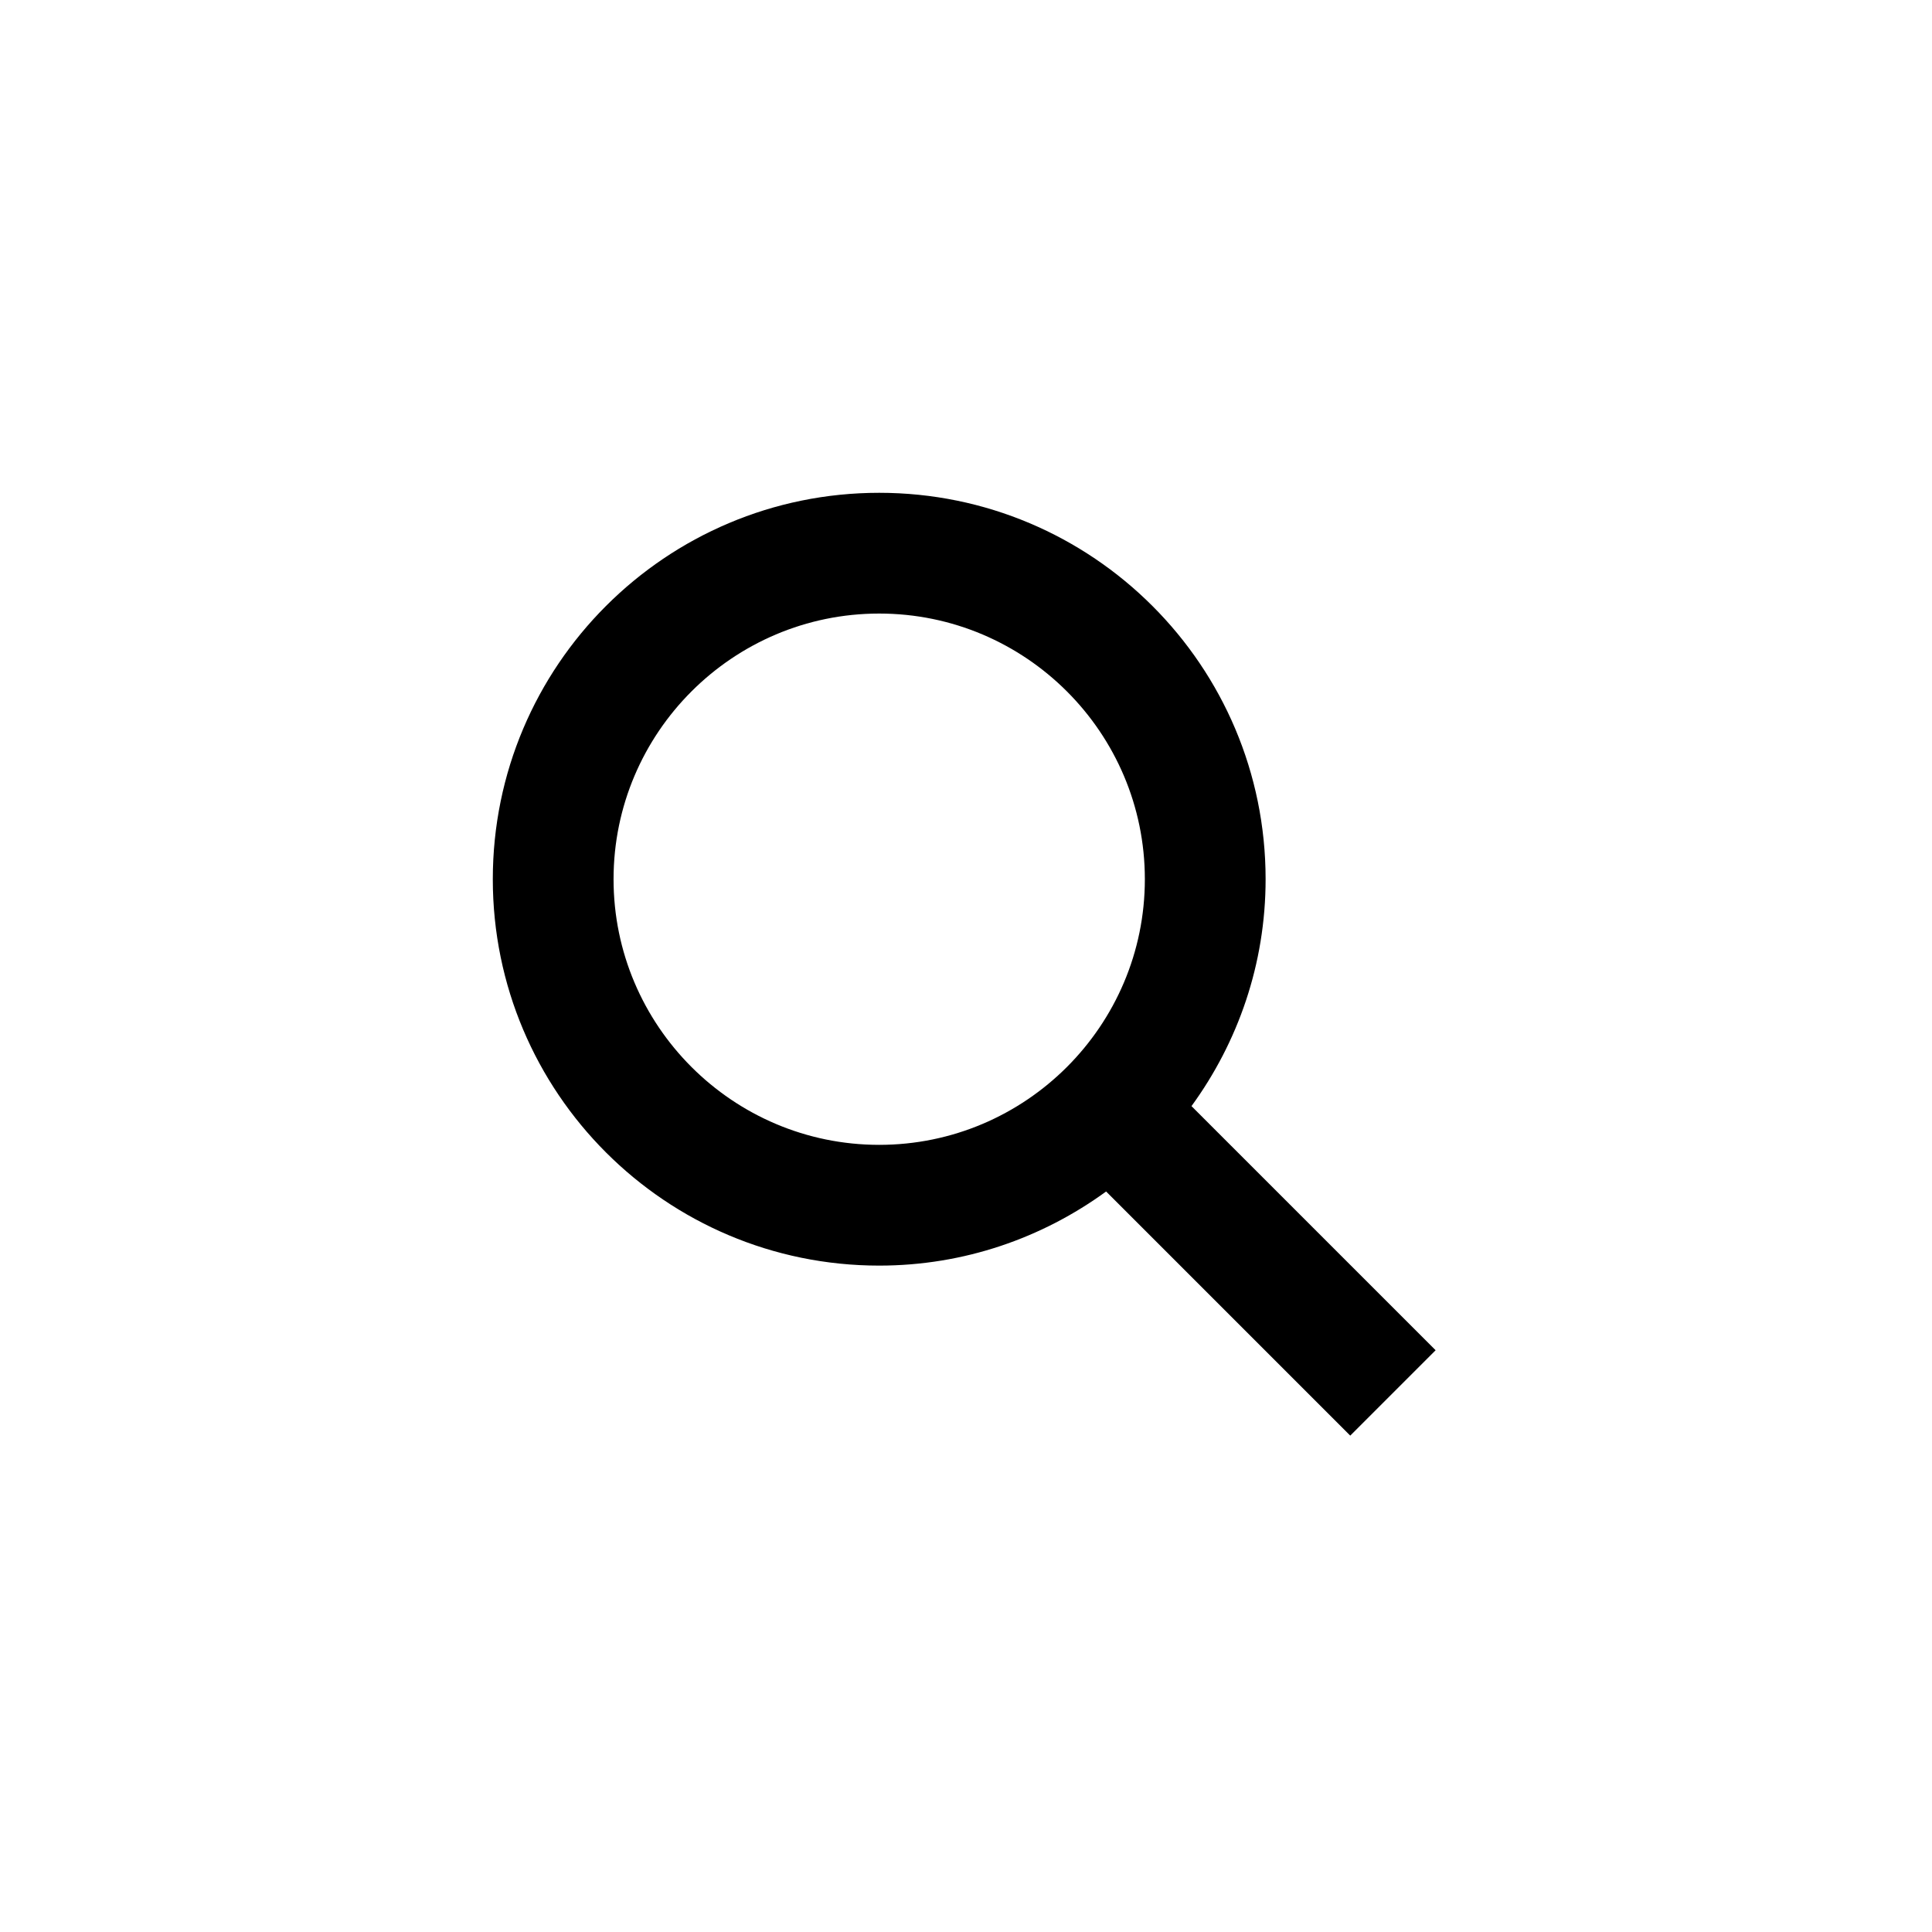
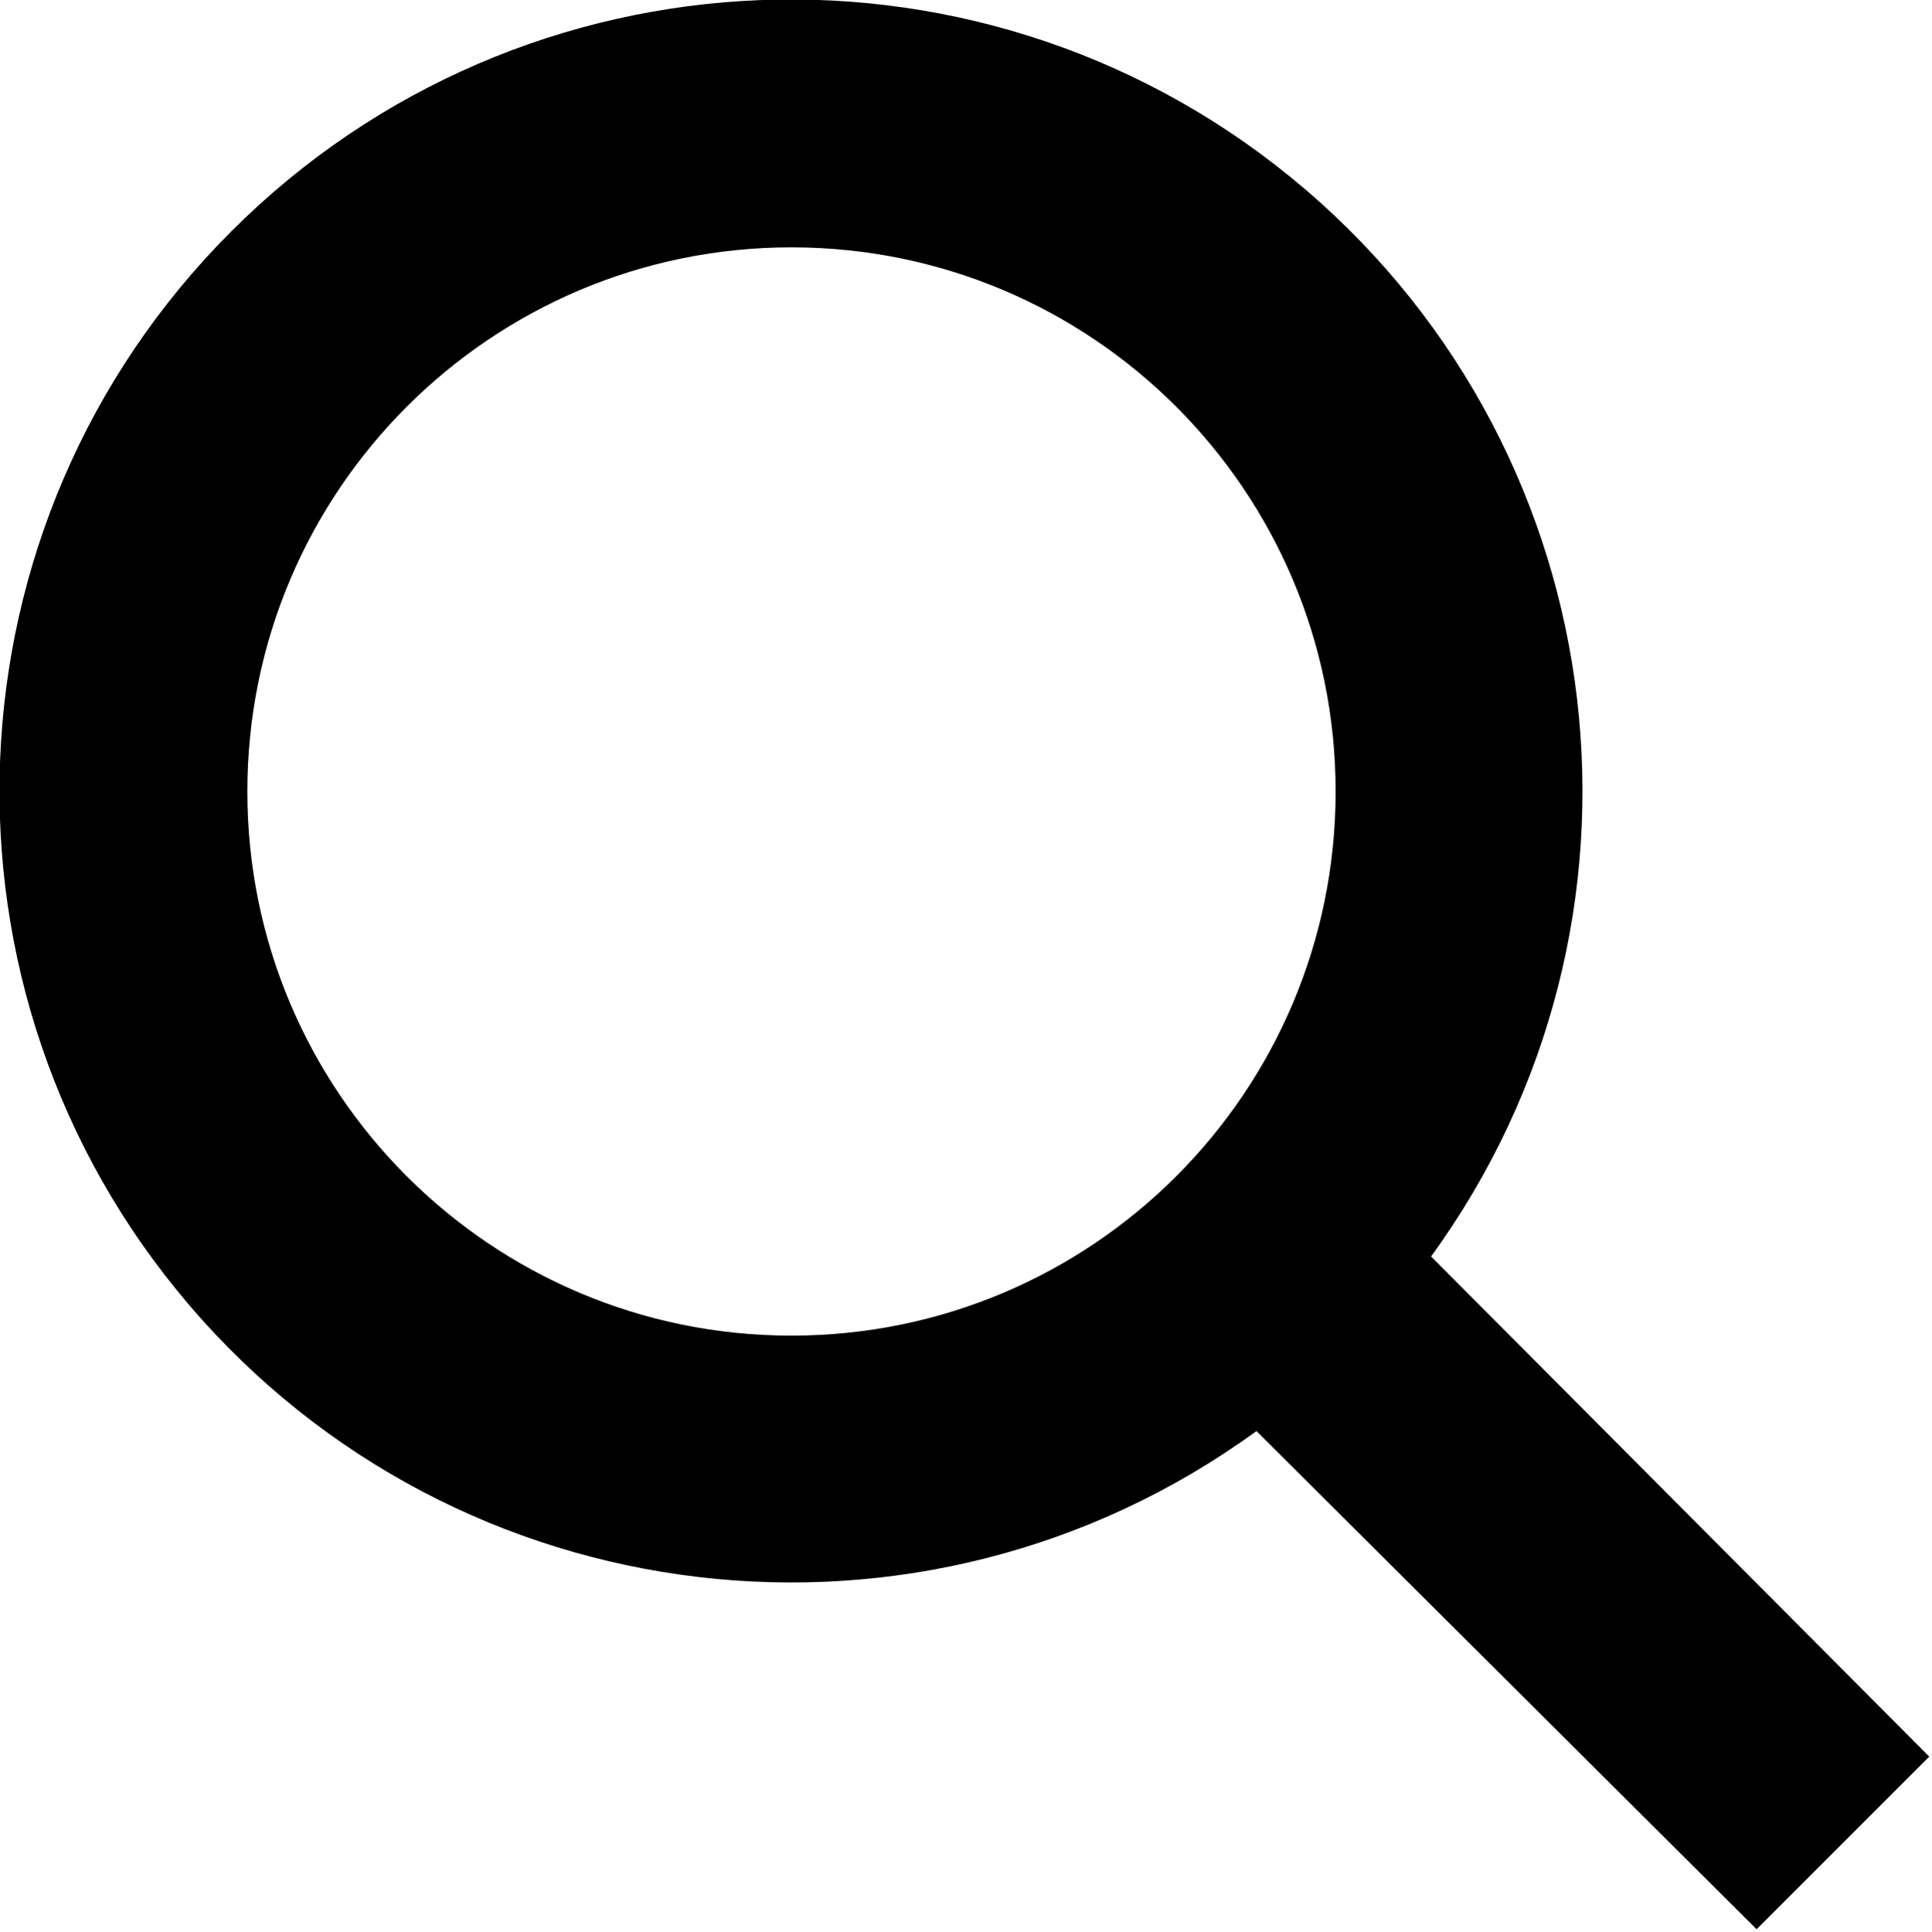
- <svg xmlns="http://www.w3.org/2000/svg" enable-background="new 0 0 80 80" height="80px" id="Icons" version="1.1" viewBox="0 0 80 80" width="80px" xml:space="preserve">
-   <path d="M59.446,55.911L49.337,45.802c1.922-2.64,3.069-5.88,3.069-9.396c0-8.837-7.163-16-16-16s-16,7.163-16,16s7.163,16,16,16  c3.516,0,6.756-1.147,9.396-3.069l10.109,10.109L59.446,55.911z M36.406,47.406c-6.065,0-11-4.935-11-11s4.935-11,11-11  s11,4.935,11,11S42.471,47.406,36.406,47.406z" />
+ <svg xmlns="http://www.w3.org/2000/svg" viewBox="0 0 39.04 39.04">
+   <g id="Layer_2" data-name="Layer 2">
+     <g id="Icons">
+       <path d="M39,35.51,28.93,25.4a16,16,0,1,0-3.53,3.53L35.51,39ZM16,27A11,11,0,1,1,27,16,11,11,0,0,1,16,27Z" />
+     </g>
+   </g>
</svg>
